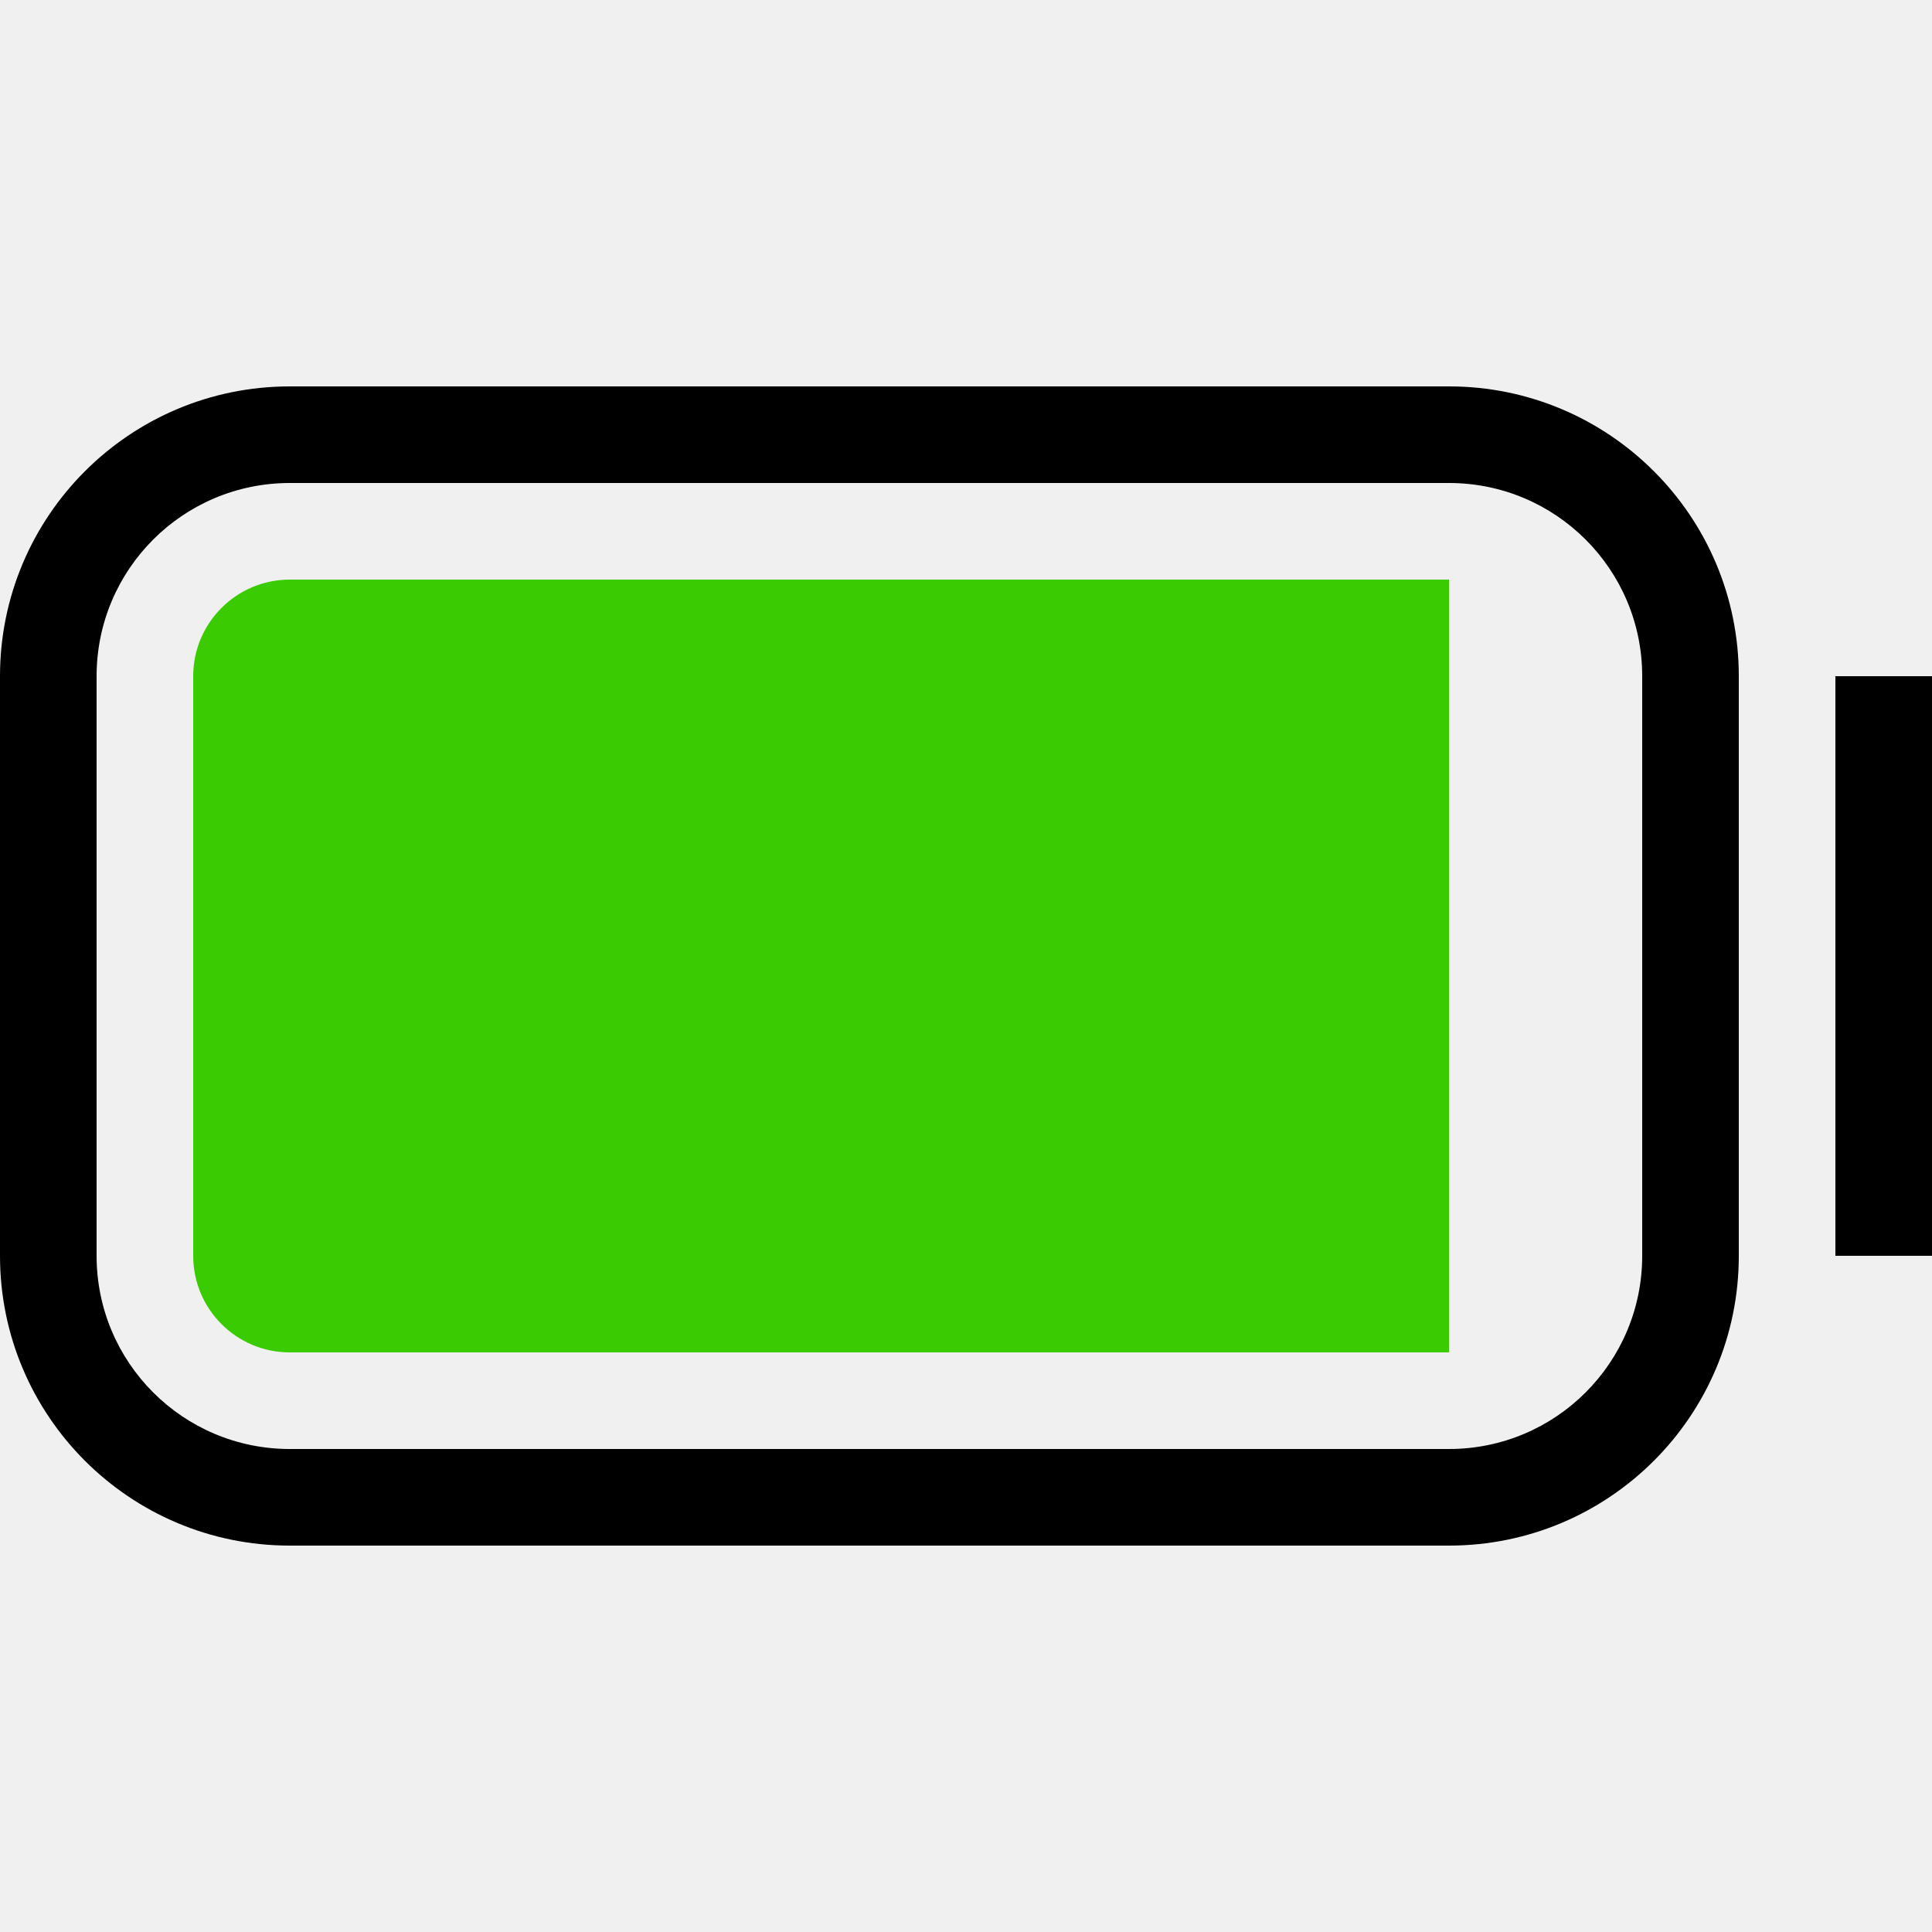
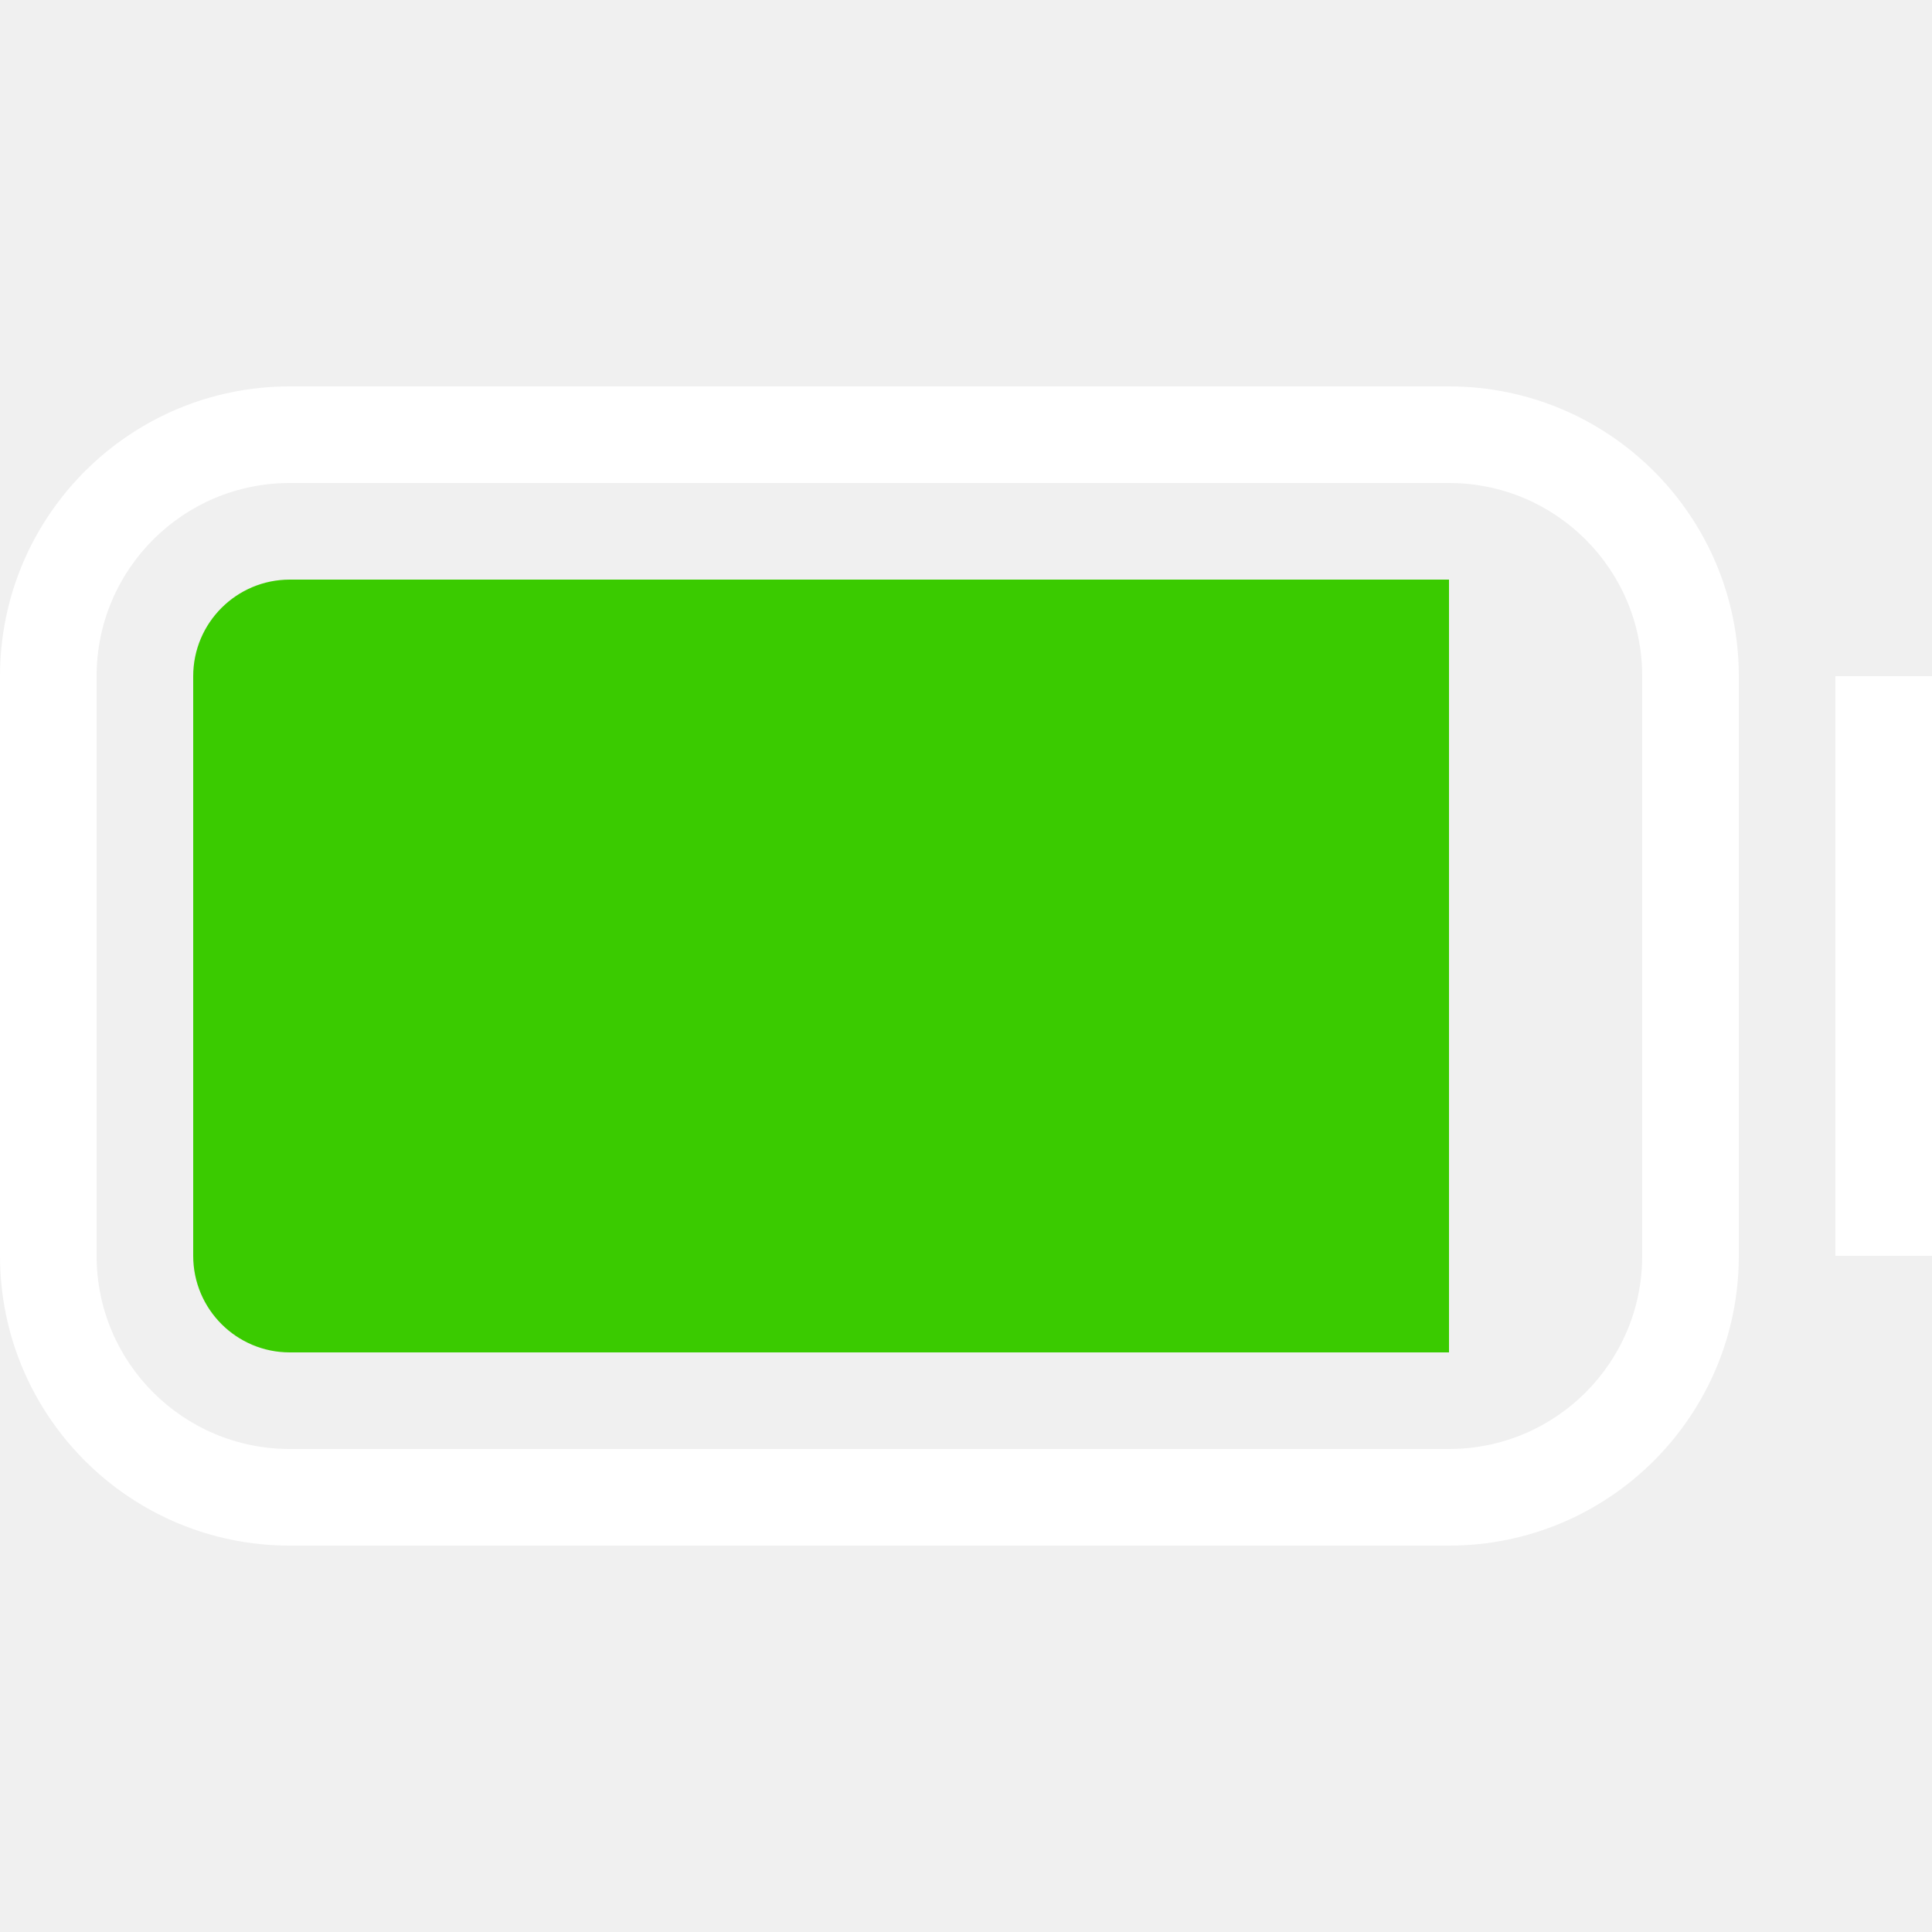
<svg xmlns="http://www.w3.org/2000/svg" width="20" height="20" viewBox="0 0 20 20">
  <g fill="none" fill-rule="evenodd" transform="translate(0 4)">
    <path fill="#3ACB00" d="M1,-3.73034936e-13 L13,-3.73034936e-13 L13,-3.73034936e-13 L13,8 L1,8 C0.448,8 6.76353751e-17,7.552 0,7 L0,1 C-6.76353751e-17,0.448 0.448,-3.72933483e-13 1,-3.73034936e-13 Z" transform="translate(2 2)" />
-     <path fill="#000" d="M15,-4.61852778e-14 C16.657,-4.61852778e-14 18,1.343 18,3 L18,9 C18,10.657 16.657,12 15,12 L3,12 C1.343,12 0,10.657 0,9 L0,3 C0,1.343 1.343,-4.61852778e-14 3,-4.61852778e-14 L15,-4.61852778e-14 Z M15,1 L3,1 C1.895,1 1,1.895 1,3 L1,9 C1,10.105 1.895,11 3,11 L15,11 C16.105,11 17,10.105 17,9 L17,3 C17,1.895 16.105,1 15,1 Z M20,3 L20,9 L19,9 L19,3 L20,3 Z" />
+     <path fill="#FFF" d="M15,-4.61852778e-14 C16.657,-4.61852778e-14 18,1.343 18,3 L18,9 C18,10.657 16.657,12 15,12 L3,12 C1.343,12 0,10.657 0,9 L0,3 C0,1.343 1.343,-4.61852778e-14 3,-4.61852778e-14 L15,-4.61852778e-14 Z M15,1 L3,1 C1.895,1 1,1.895 1,3 L1,9 C1,10.105 1.895,11 3,11 L15,11 C16.105,11 17,10.105 17,9 L17,3 C17,1.895 16.105,1 15,1 Z M20,3 L20,9 L19,9 L19,3 L20,3 Z" />
  </g>
</svg>
